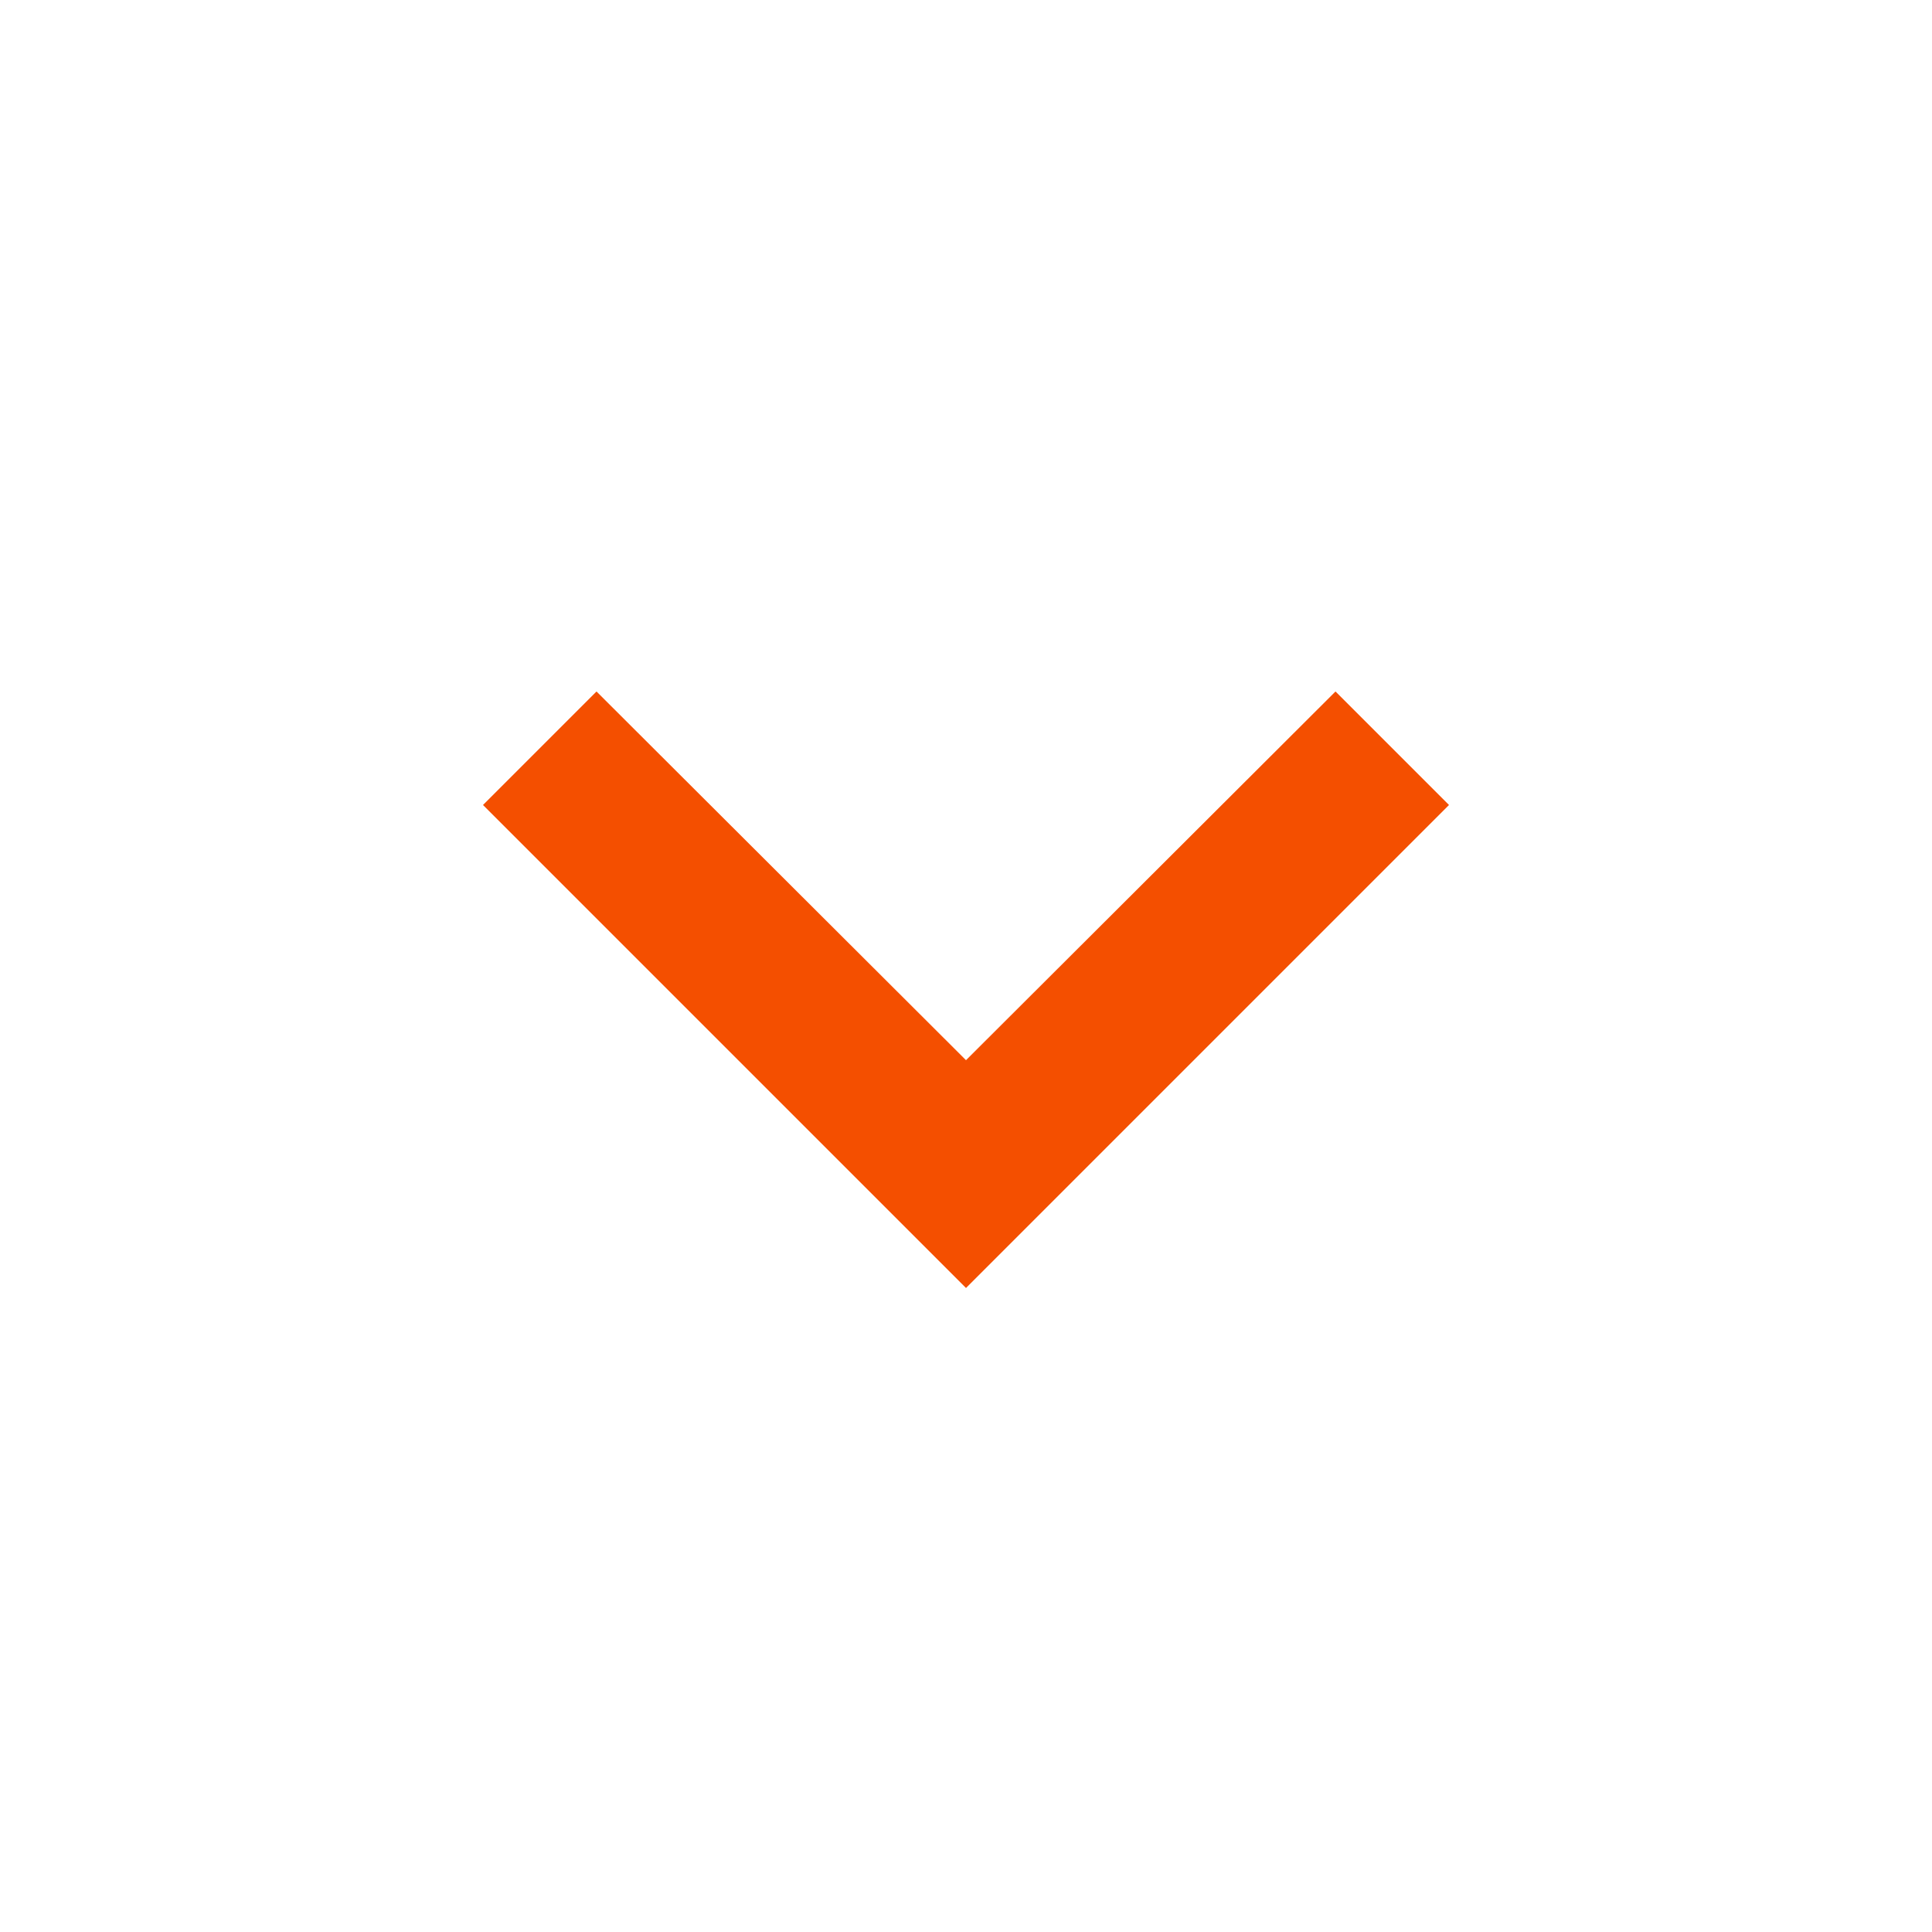
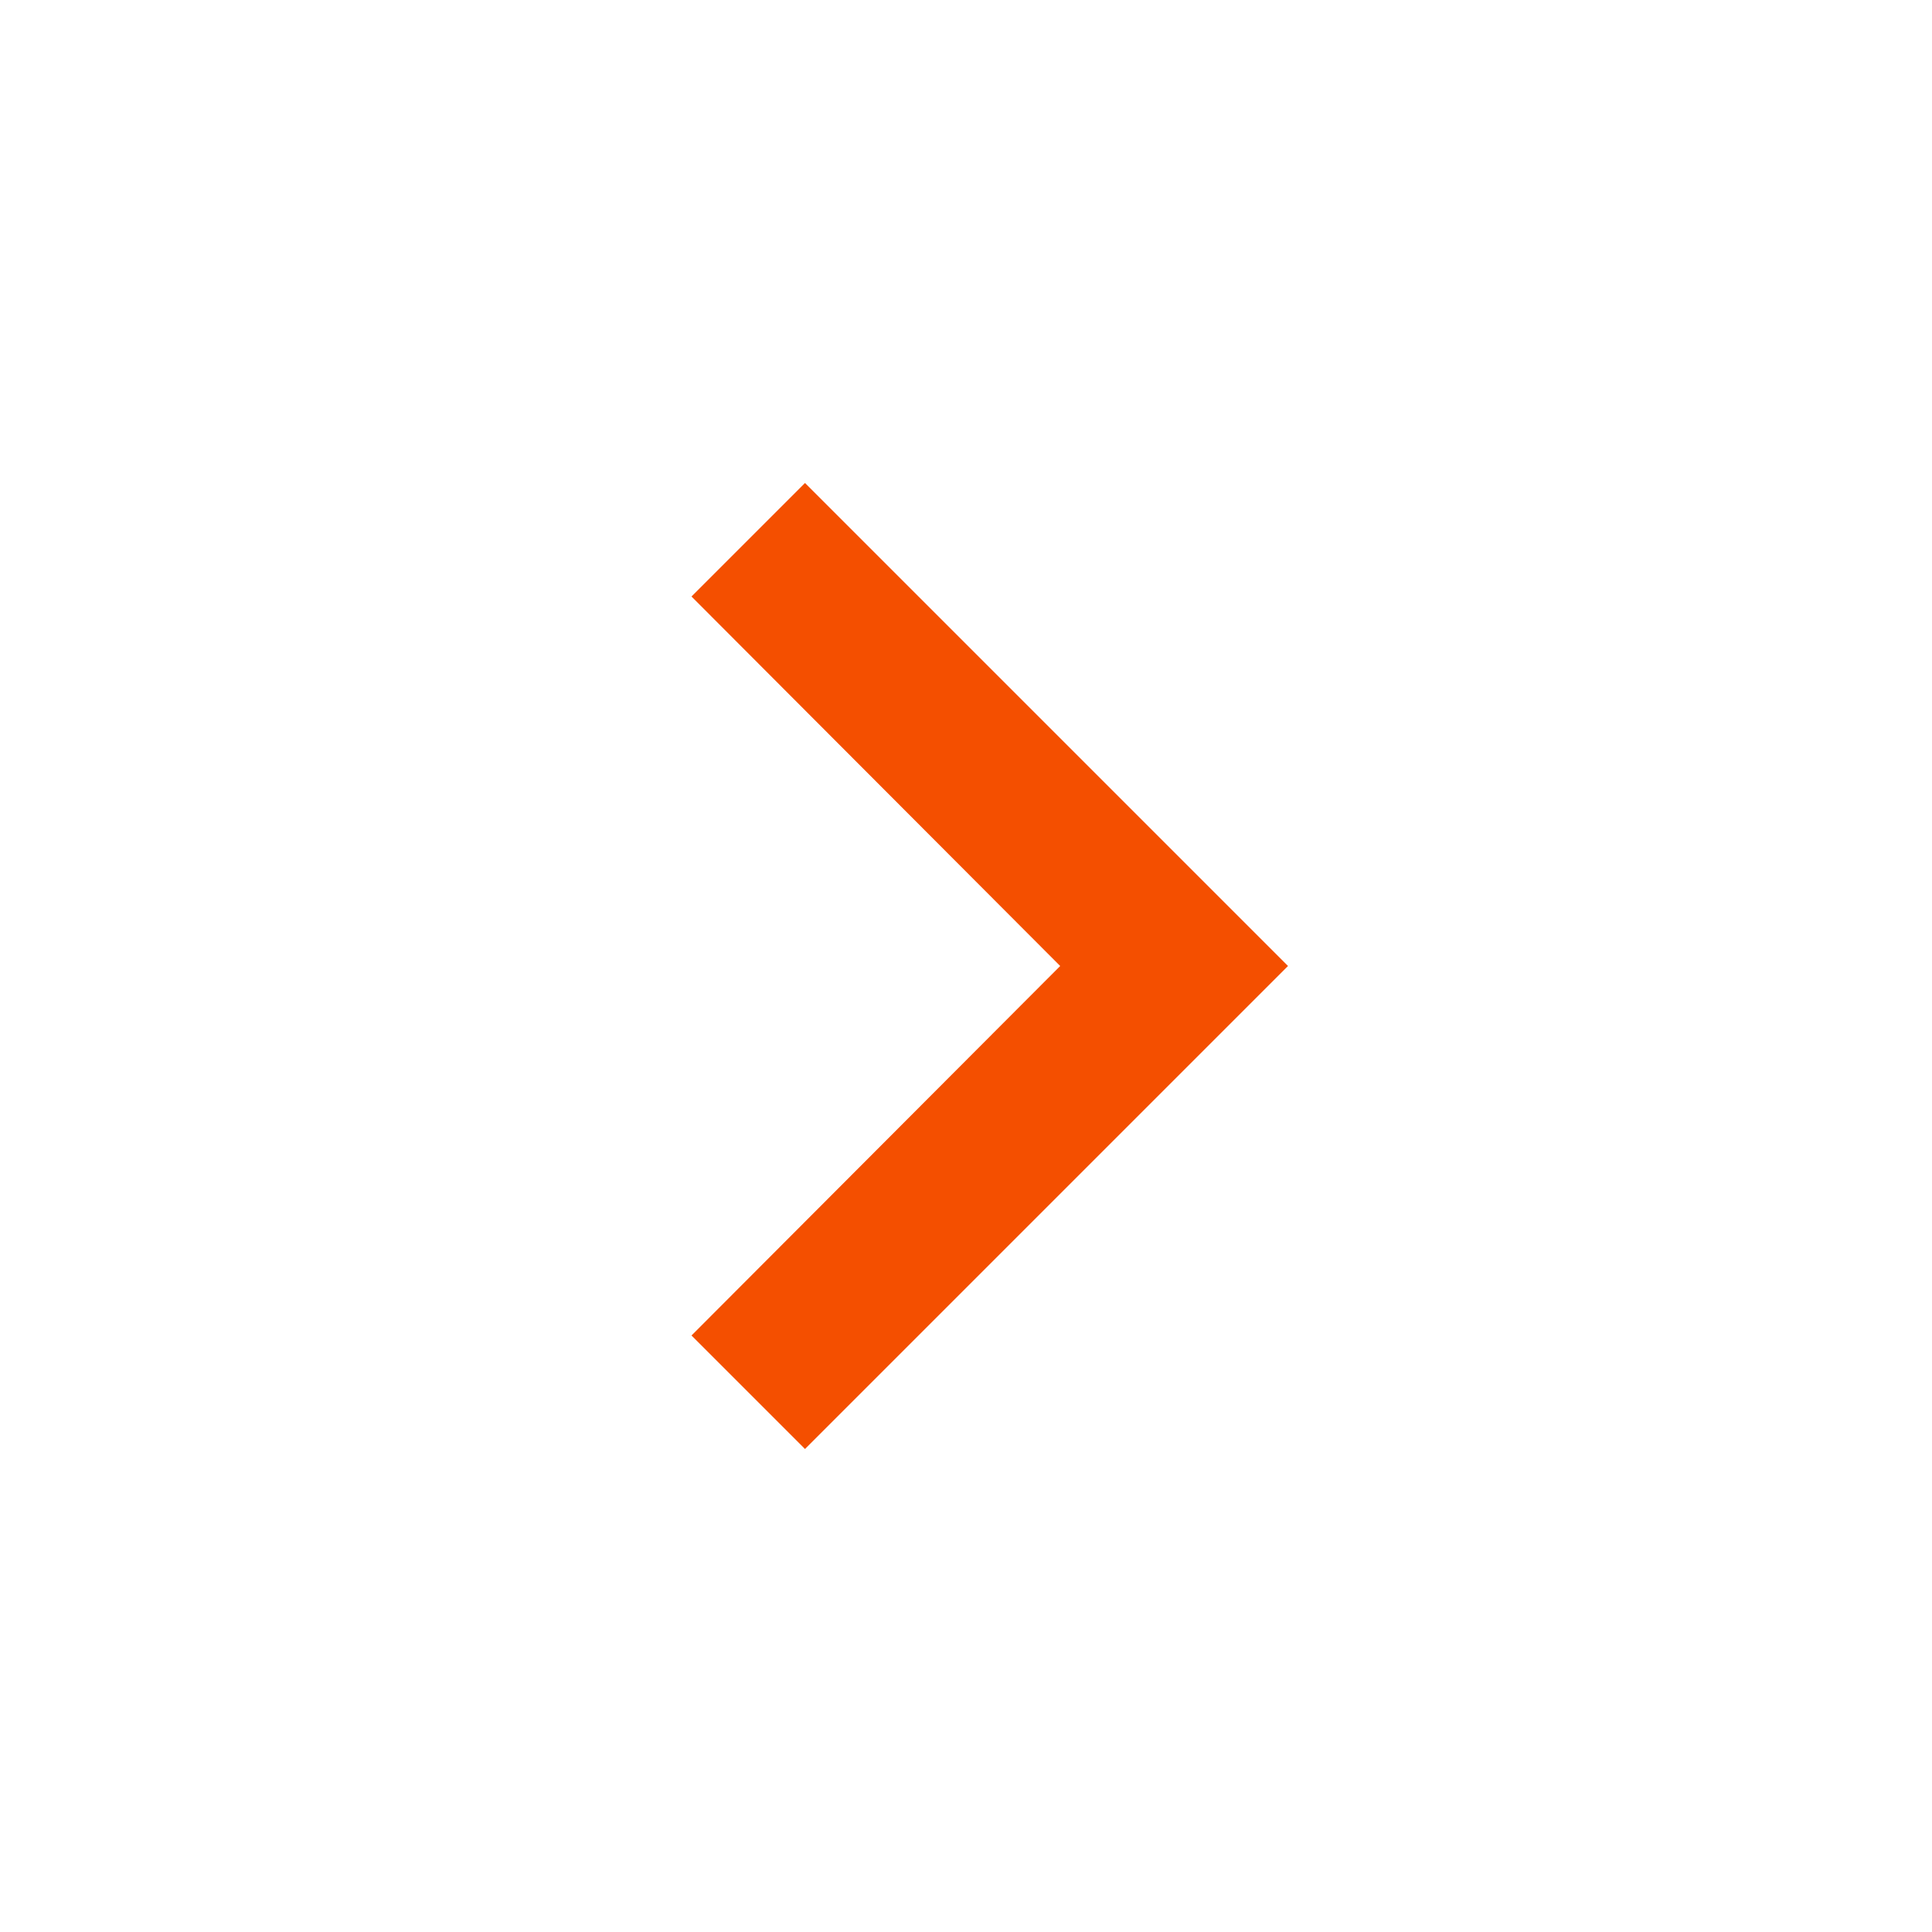
<svg xmlns="http://www.w3.org/2000/svg" height="24px" viewBox="0 0 24 24" width="24px" fill="#F44F00">
-   <path d="M24 24H0V0h24v24z" fill="none" opacity=".87" />
-   <path d="M16.59 8.59L12 13.17 7.41 8.59 6 10l6 6 6-6-1.41-1.41z" />
+   <path d="M0 0h24v24H0z" fill="none" />
+   <path d="M10 6L8.59 7.41 13.17 12l-4.58 4.59L10 18l6-6z" />
</svg>
